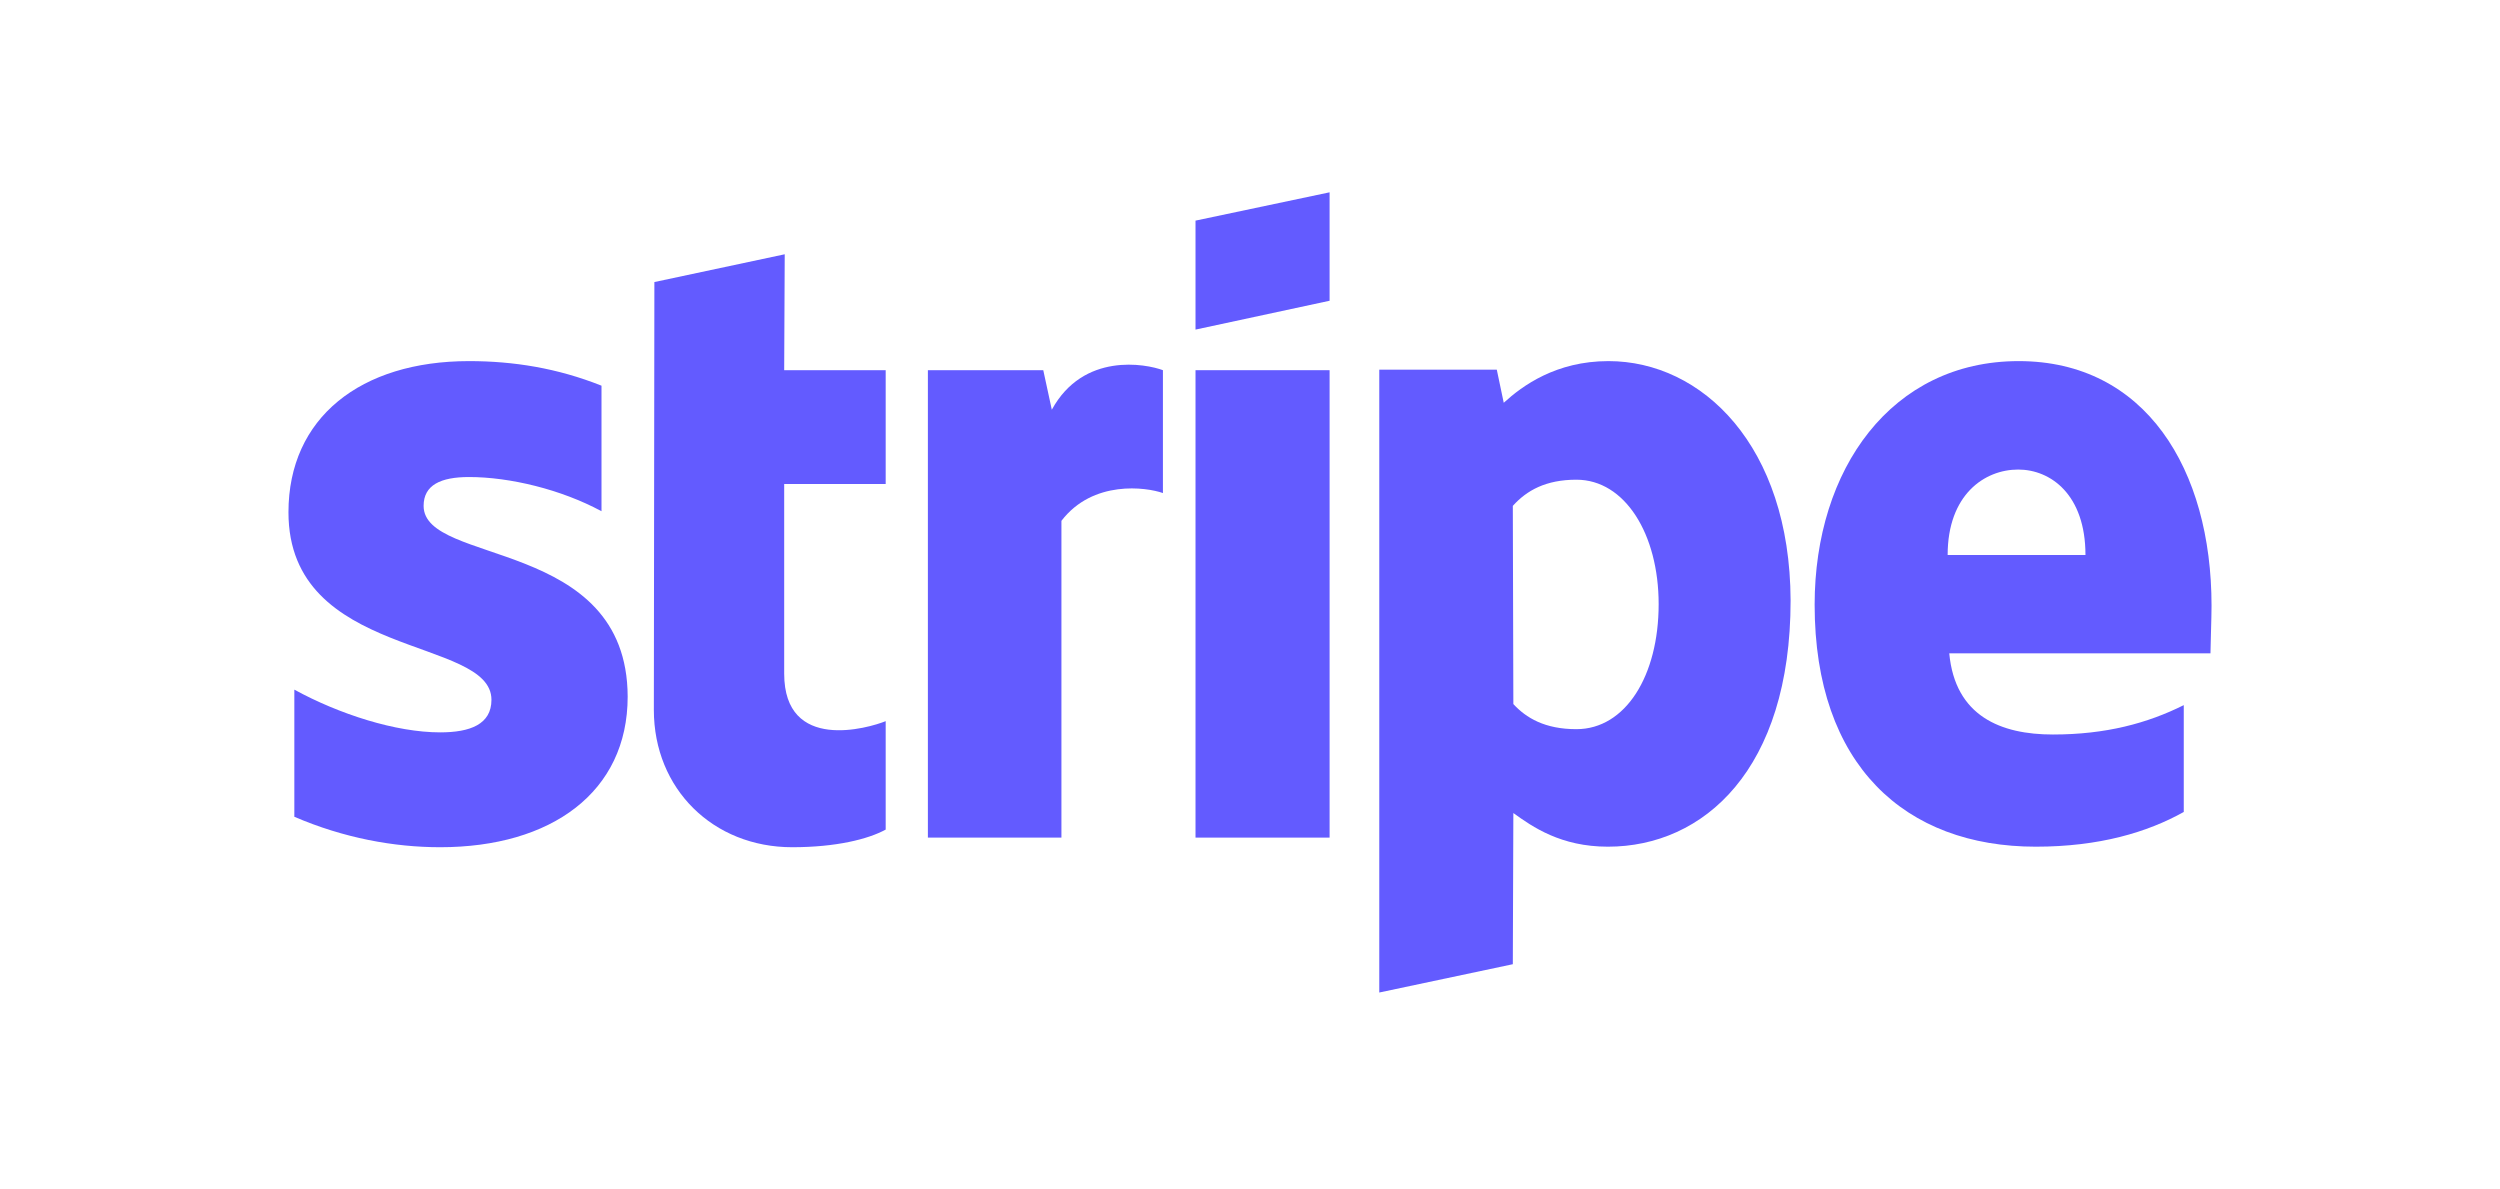
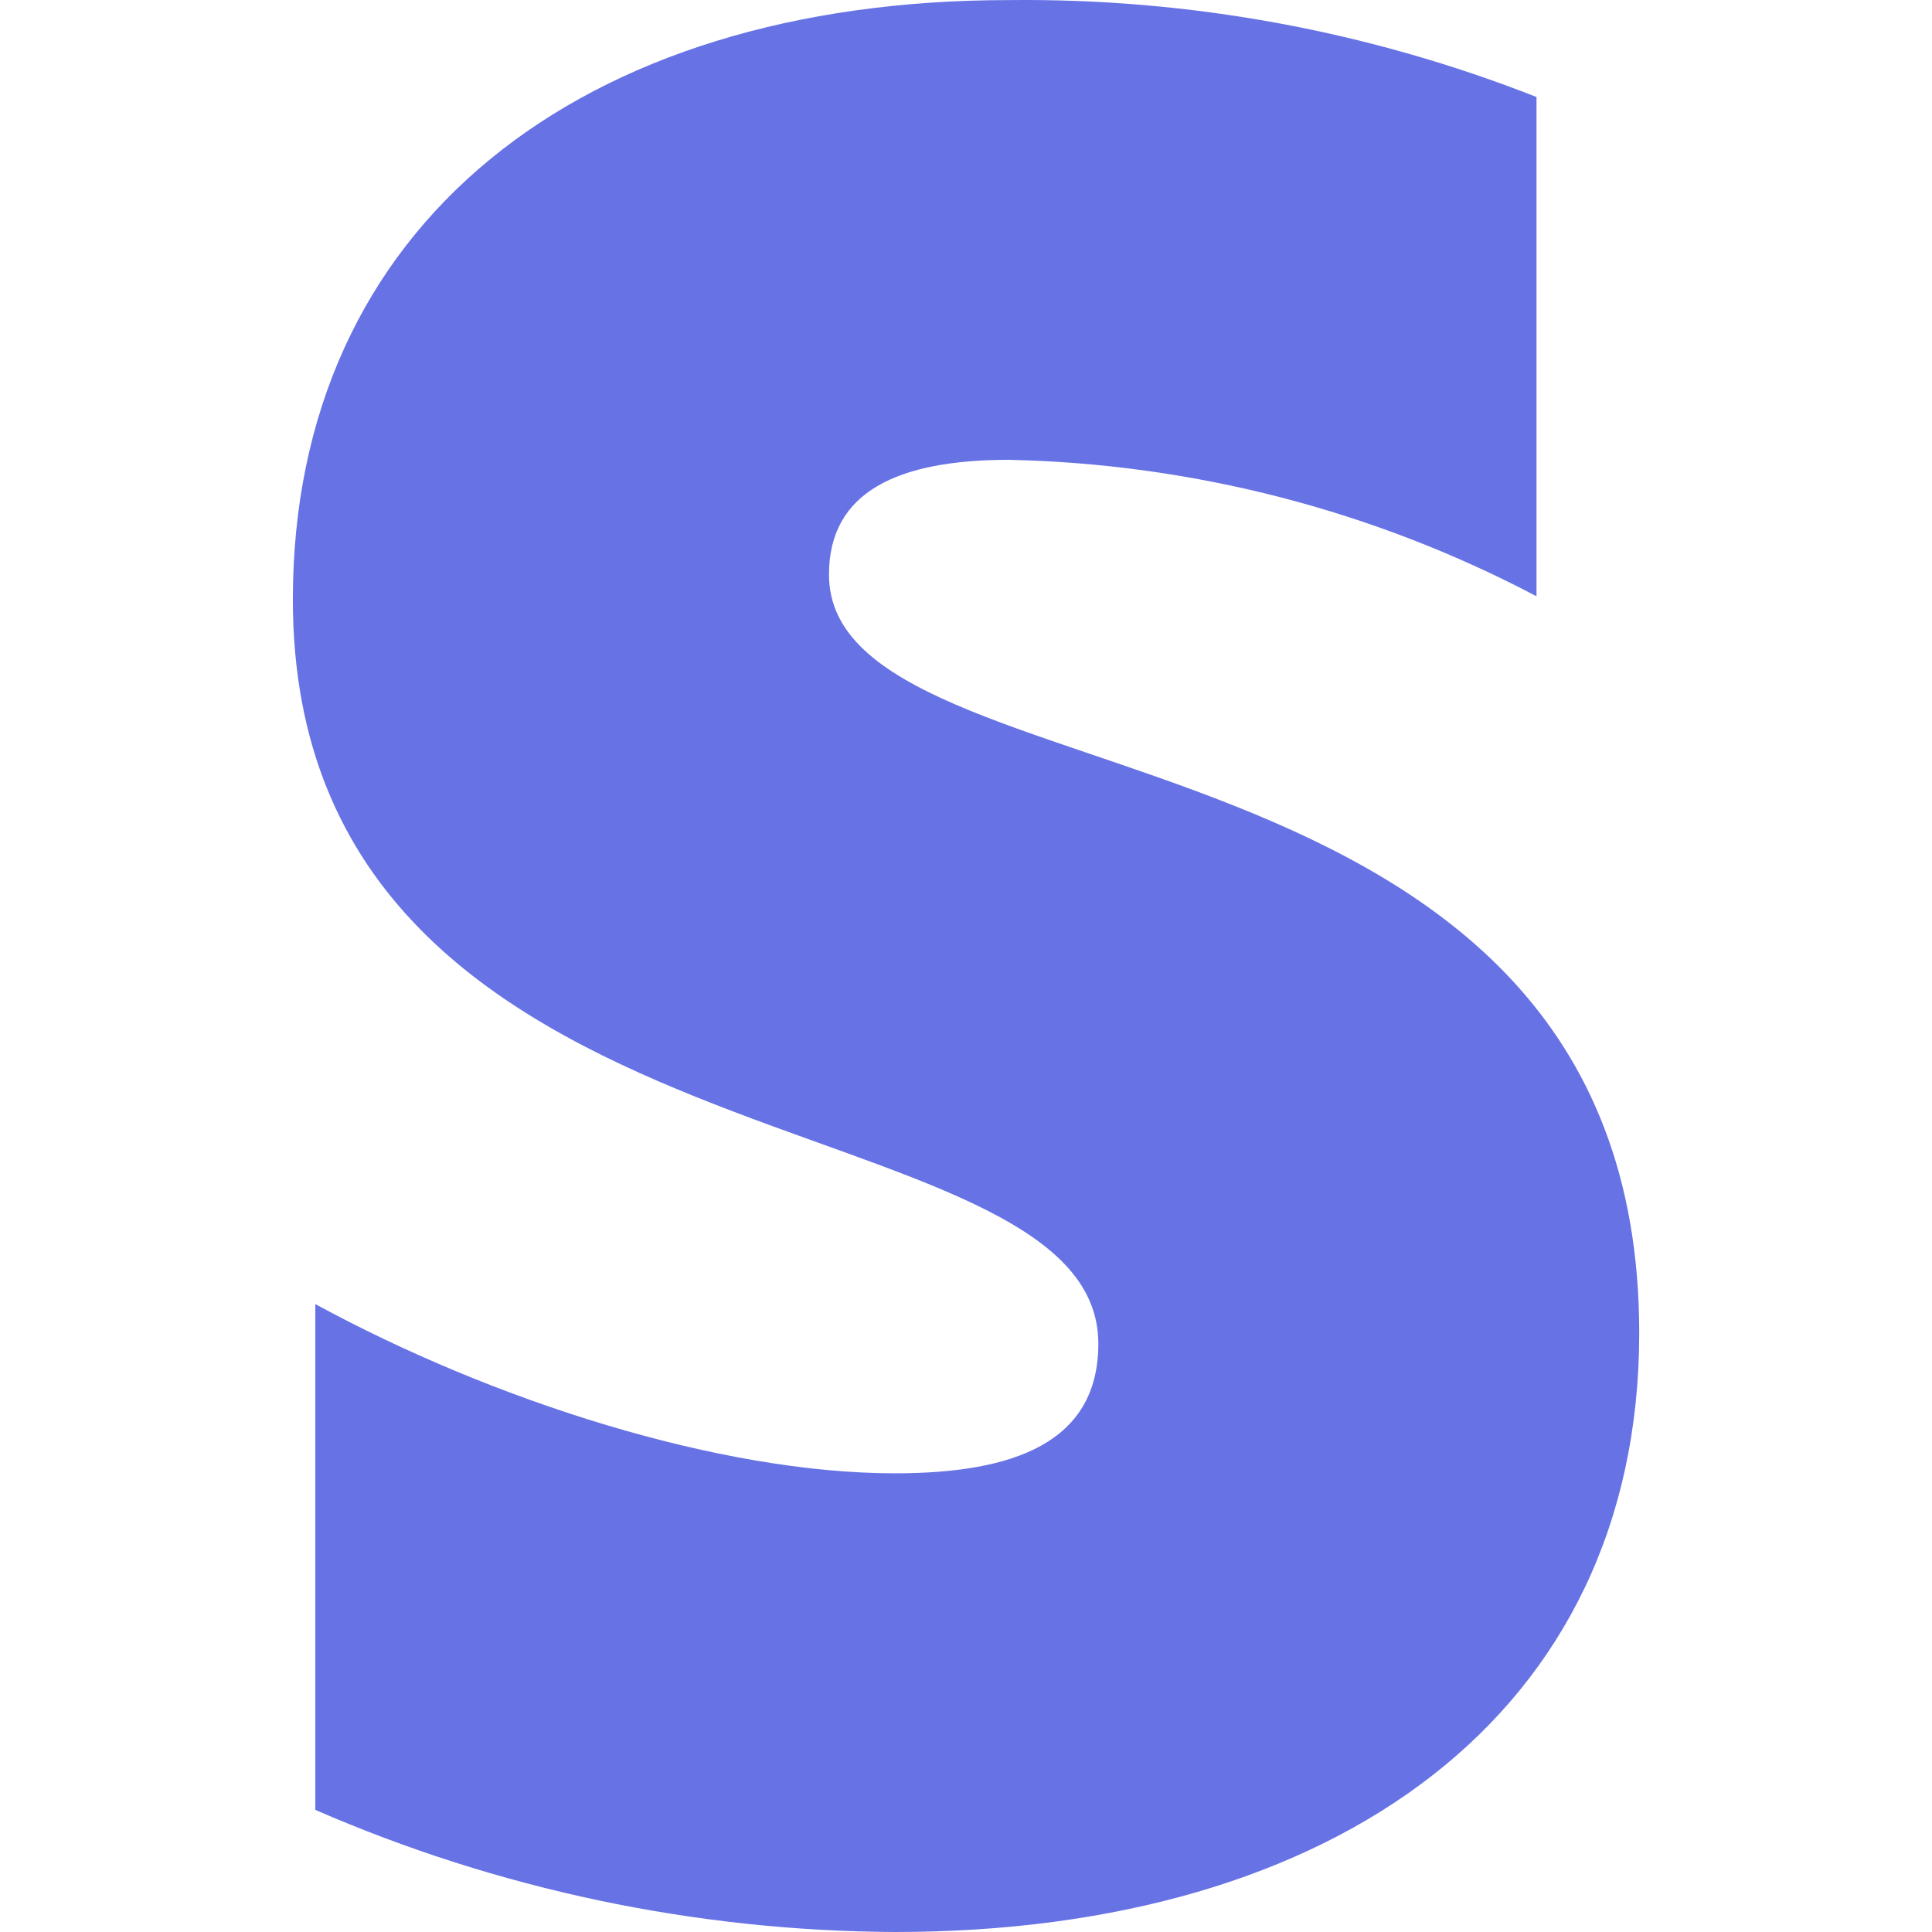
- <svg xmlns="http://www.w3.org/2000/svg" version="1.1" id="Layer_1" x="0px" y="0px" viewBox="0 0 468 222.5" style="enable-background:new 0 0 468 222.5;" xml:space="preserve">
-   <style type="text/css">
- 	.st0{fill-rule:evenodd;clip-rule:evenodd;fill:#635BFF;}
- </style>
-   <g>
-     <path class="st0" d="M414,113.4c0-25.6-12.4-45.8-36.1-45.8c-23.8,0-38.2,20.2-38.2,45.6c0,30.1,17,45.3,41.4,45.3   c11.9,0,20.9-2.7,27.7-6.5v-20c-6.8,3.4-14.6,5.5-24.5,5.5c-9.7,0-18.3-3.4-19.4-15.2h48.9C413.8,121,414,115.8,414,113.4z    M364.6,103.9c0-11.3,6.9-16,13.2-16c6.1,0,12.6,4.7,12.6,16H364.6z" />
-     <path class="st0" d="M301.1,67.6c-9.8,0-16.1,4.6-19.6,7.8l-1.3-6.2h-22v116.6l25-5.3l0.1-28.3c3.6,2.6,8.9,6.3,17.7,6.3   c17.9,0,34.2-14.4,34.2-46.1C335.1,83.4,318.6,67.6,301.1,67.6z M295.1,136.5c-5.9,0-9.4-2.1-11.8-4.7l-0.1-37.1   c2.6-2.9,6.2-4.9,11.9-4.9c9.1,0,15.4,10.2,15.4,23.3C310.5,126.5,304.3,136.5,295.1,136.5z" />
-     <polygon class="st0" points="223.8,61.7 248.9,56.3 248.9,36 223.8,41.3  " />
-     <rect x="223.8" y="69.3" class="st0" width="25.1" height="87.5" />
-     <path class="st0" d="M196.9,76.7l-1.6-7.4h-21.6v87.5h25V97.5c5.9-7.7,15.9-6.3,19-5.2v-23C214.5,68.1,202.8,65.9,196.9,76.7z" />
-     <path class="st0" d="M146.9,47.6l-24.4,5.2l-0.1,80.1c0,14.8,11.1,25.7,25.9,25.7c8.2,0,14.2-1.5,17.5-3.3V135   c-3.2,1.3-19,5.9-19-8.9V90.6h19V69.3h-19L146.9,47.6z" />
-     <path class="st0" d="M79.3,94.7c0-3.9,3.2-5.4,8.5-5.4c7.6,0,17.2,2.3,24.8,6.4V72.2c-8.3-3.3-16.5-4.6-24.8-4.6   C67.5,67.6,54,78.2,54,95.9c0,27.6,38,23.2,38,35.1c0,4.6-4,6.1-9.6,6.1c-8.3,0-18.9-3.4-27.3-8v23.8c9.3,4,18.7,5.7,27.3,5.7   c20.8,0,35.1-10.3,35.1-28.2C117.4,100.6,79.3,105.9,79.3,94.7z" />
-   </g>
+ <svg xmlns="http://www.w3.org/2000/svg" width="auto" height="auto" viewBox="0 0 24 24" fill="none">
+   <path fill-rule="evenodd" clip-rule="evenodd" d="M10.298 7.136C10.298 6.109 11.153 5.712 12.534 5.712C14.82 5.761 17.064 6.341 19.087 7.407V1.205C17.001 0.385 14.776 -0.024 12.534 0.001C7.209 0.001 3.638 2.79 3.638 7.448C3.638 14.735 13.644 13.551 13.644 16.692C13.644 17.921 12.594 18.302 11.117 18.302C8.938 18.302 6.124 17.4 3.917 16.2V22.483C6.189 23.472 8.639 23.988 11.117 24C16.59 24 20.363 21.296 20.363 16.558C20.363 8.693 10.298 10.098 10.298 7.138V7.136Z" fill="#6772E5" />
</svg>
